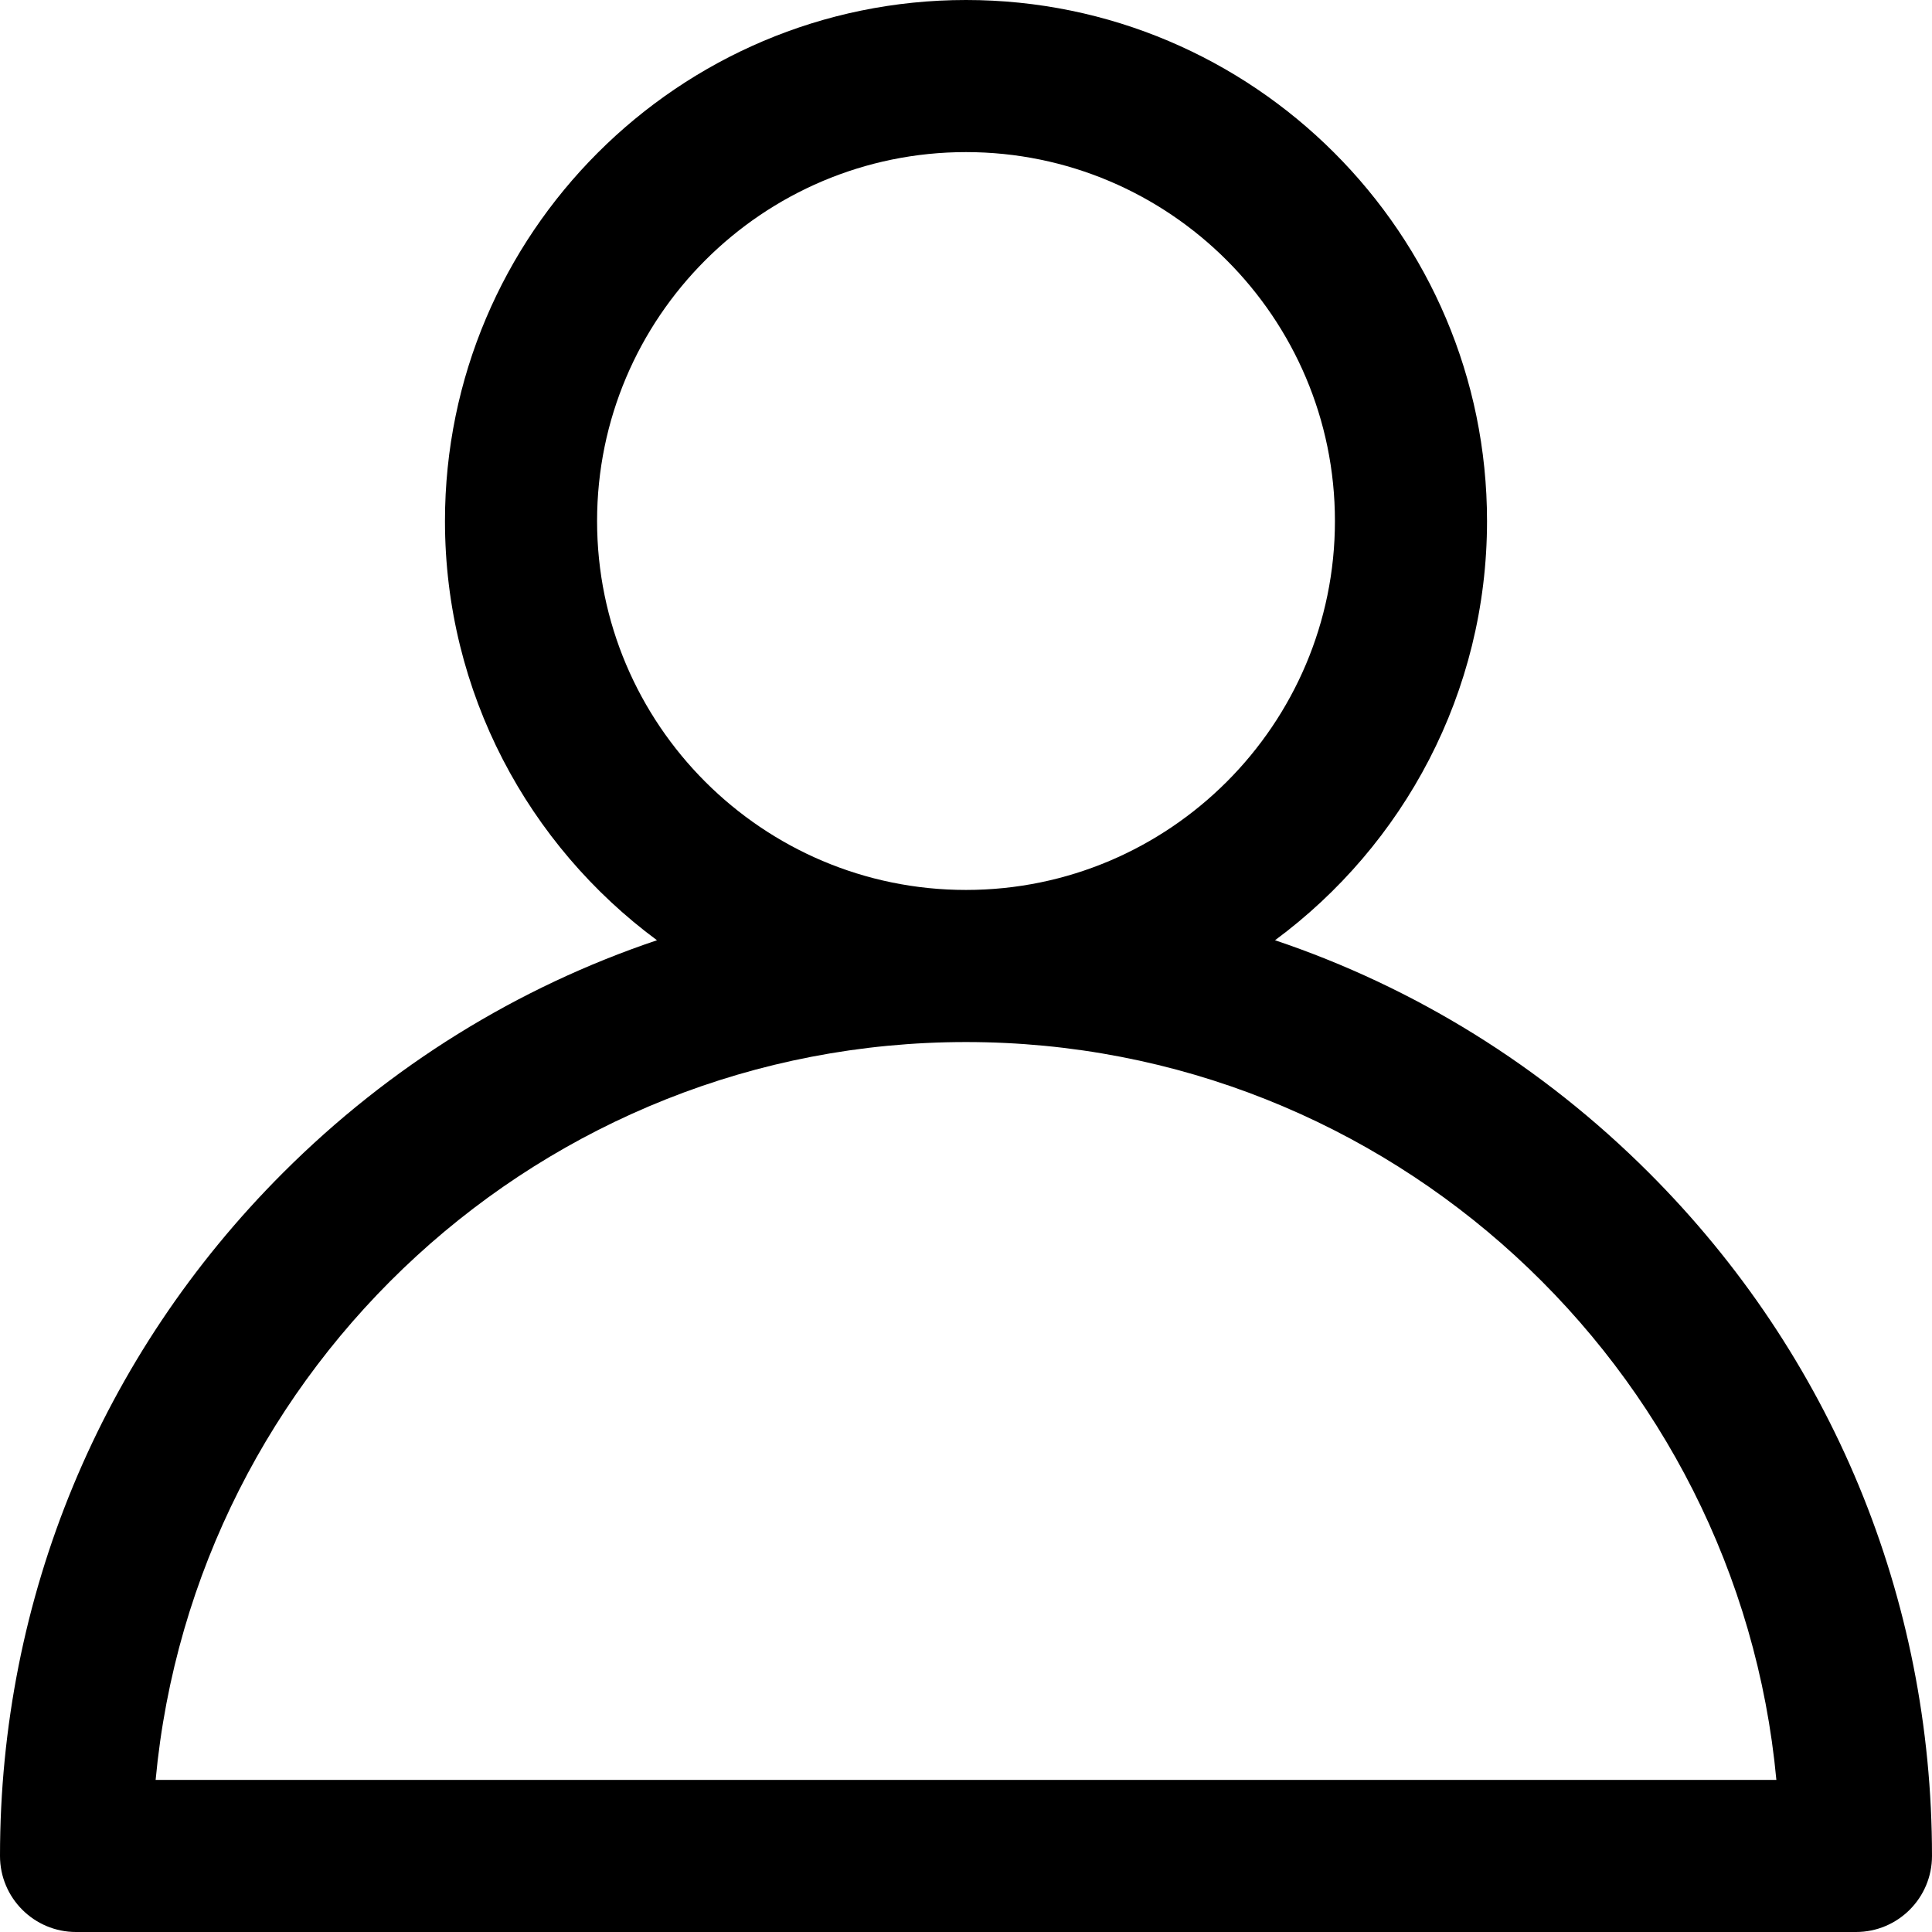
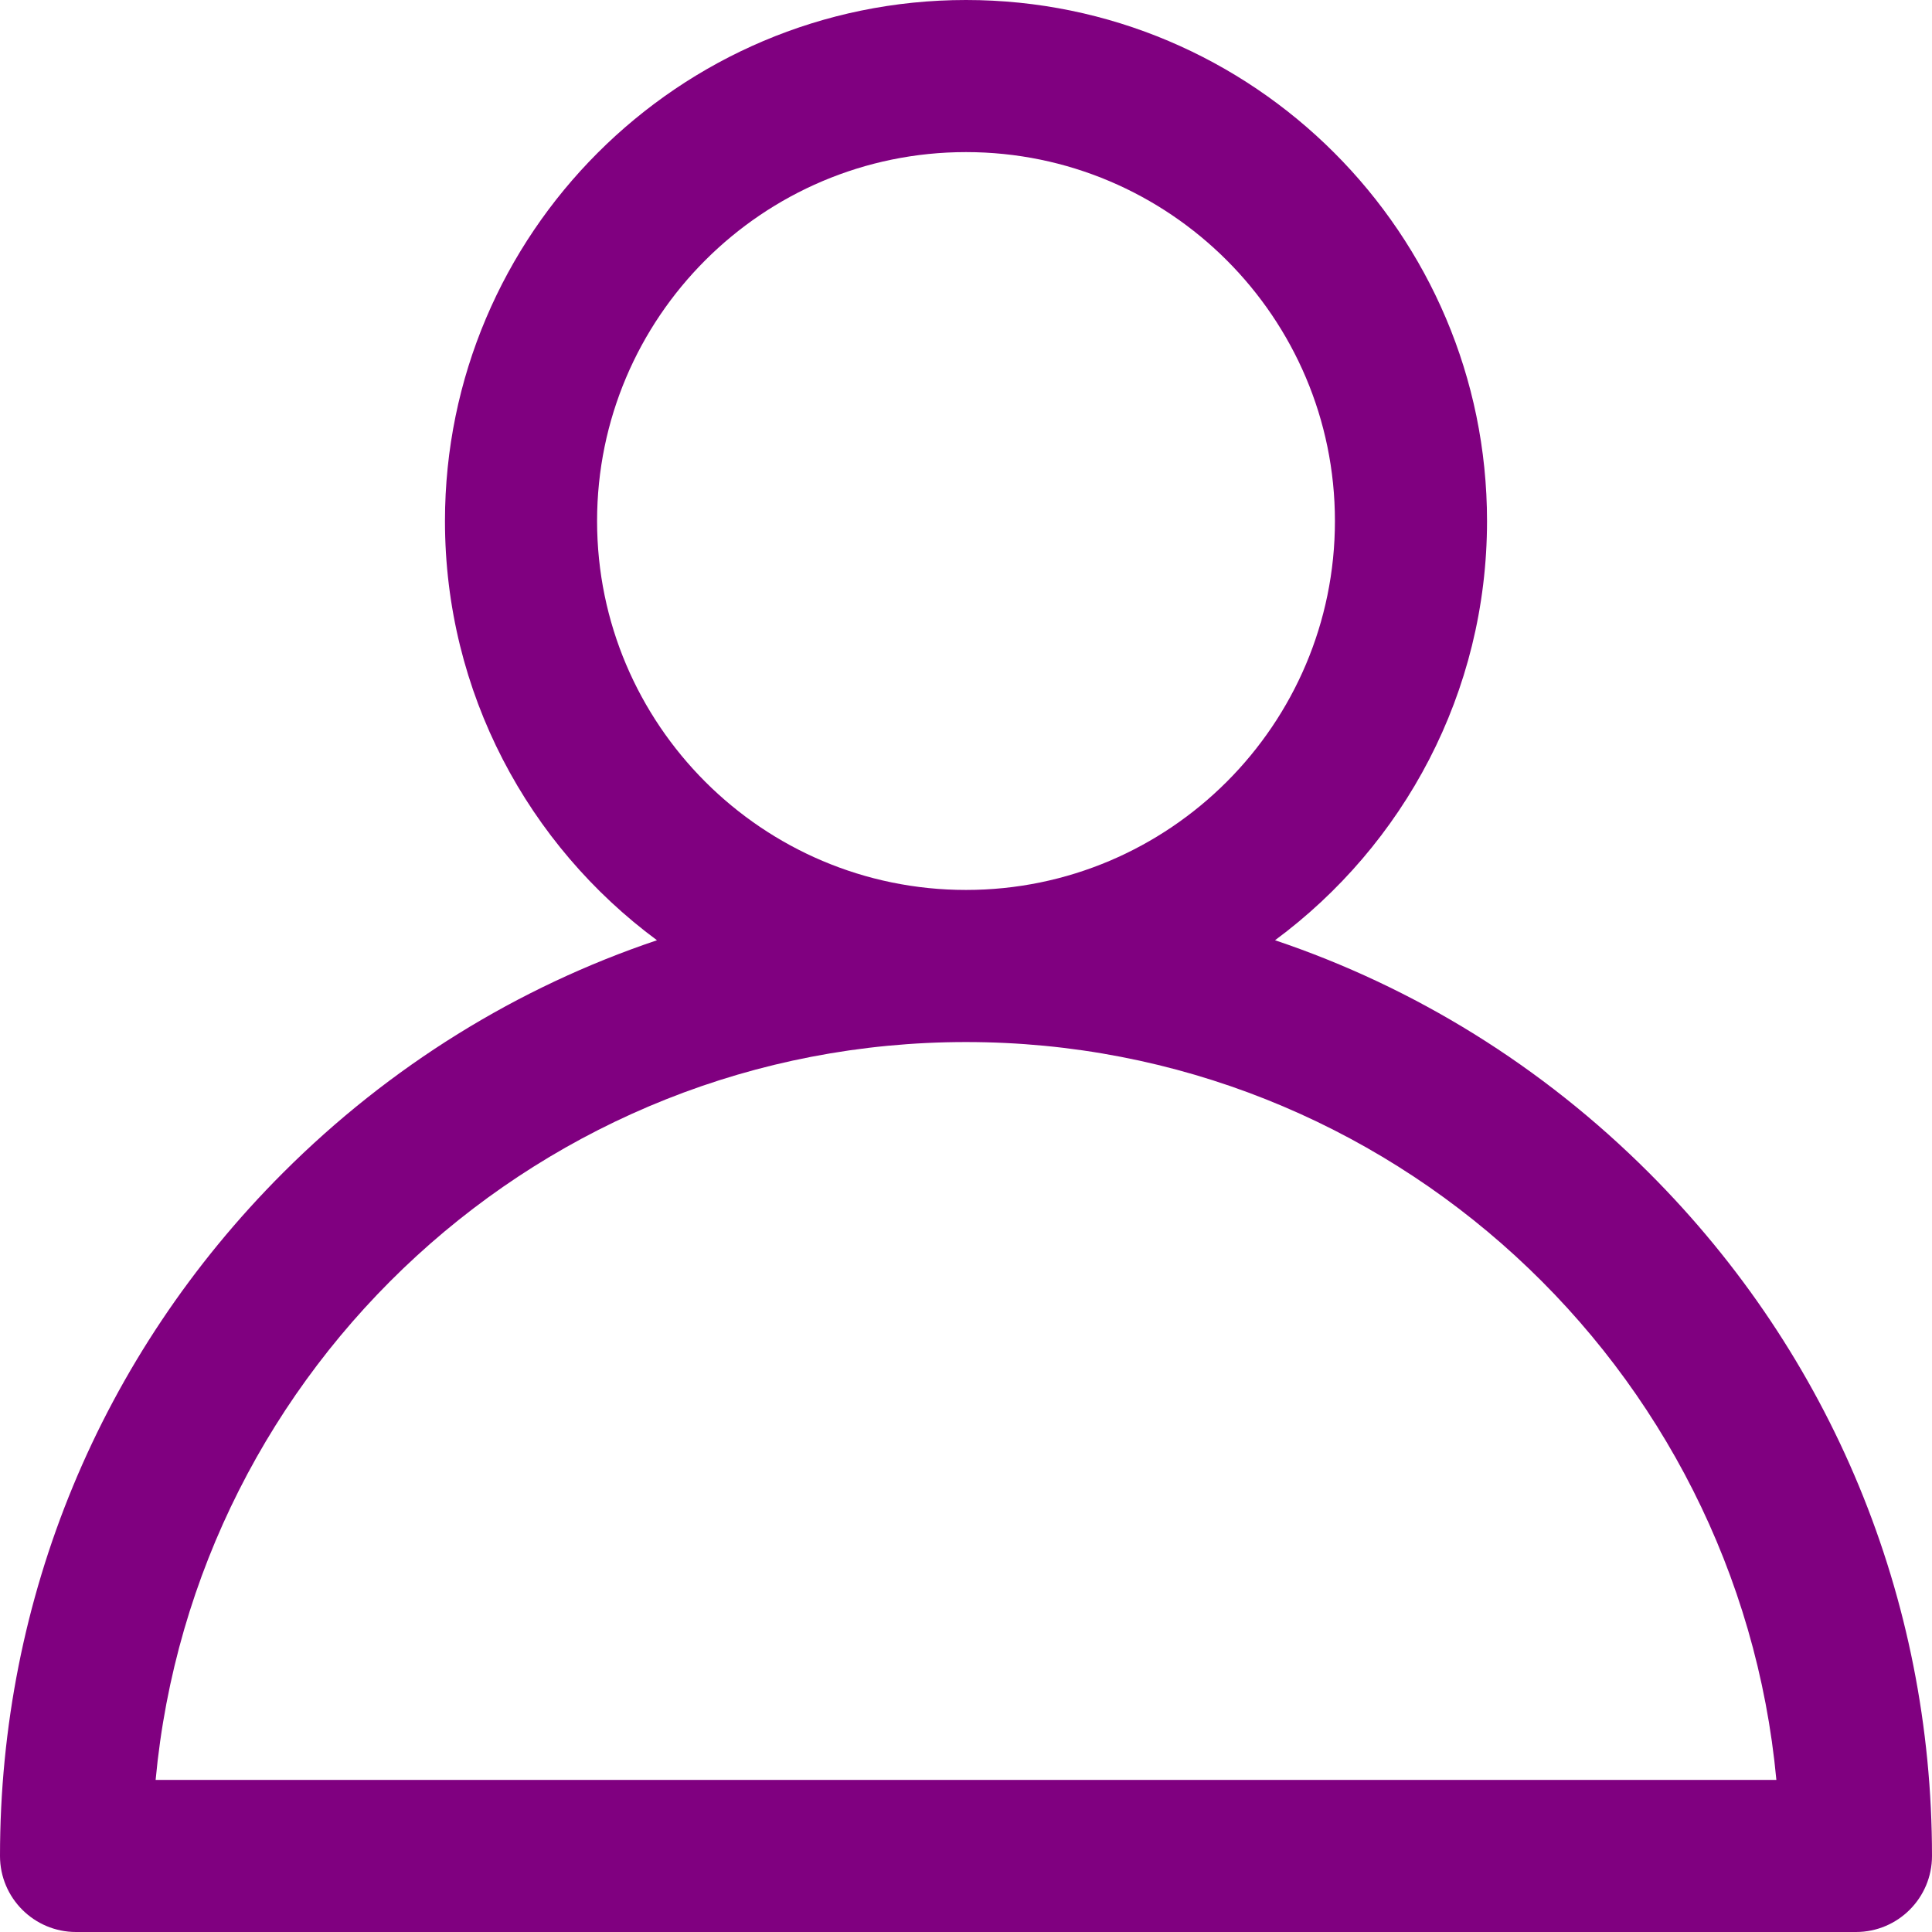
- <svg xmlns="http://www.w3.org/2000/svg" class="icon-color" width="24" height="24" viewBox="0 0 512 512">
+ <svg xmlns="http://www.w3.org/2000/svg" class="icon-color" style="fill:#800080" width="24" height="24" viewBox="0 0 512 512">
  <path d="M437.019,310.826c-28.355-28.355-62.197-49.227-99.125-61.652c34.055-25.17,56.183-65.596,56.183-111.097    C394.078,61.941,332.137,0,256,0S117.922,61.941,117.922,138.077c0,45.502,22.128,85.928,56.183,111.097    c-36.928,12.424-70.768,33.296-99.125,61.652C26.629,359.178,0,423.466,0,491.846C0,502.977,9.023,512,20.154,512h471.691    c11.131,0,20.154-9.023,20.154-20.154C512,423.466,485.371,359.178,437.019,310.826z M158.232,138.077    c0-53.91,43.858-97.768,97.769-97.768c53.911,0,97.769,43.858,97.769,97.768c0,53.91-43.858,97.768-97.769,97.768    C202.09,235.846,158.232,191.987,158.232,138.077z M41.243,471.691C51.437,362.172,143.863,276.154,256,276.154    s204.563,86.017,214.757,195.537H41.243z" />
</svg>
